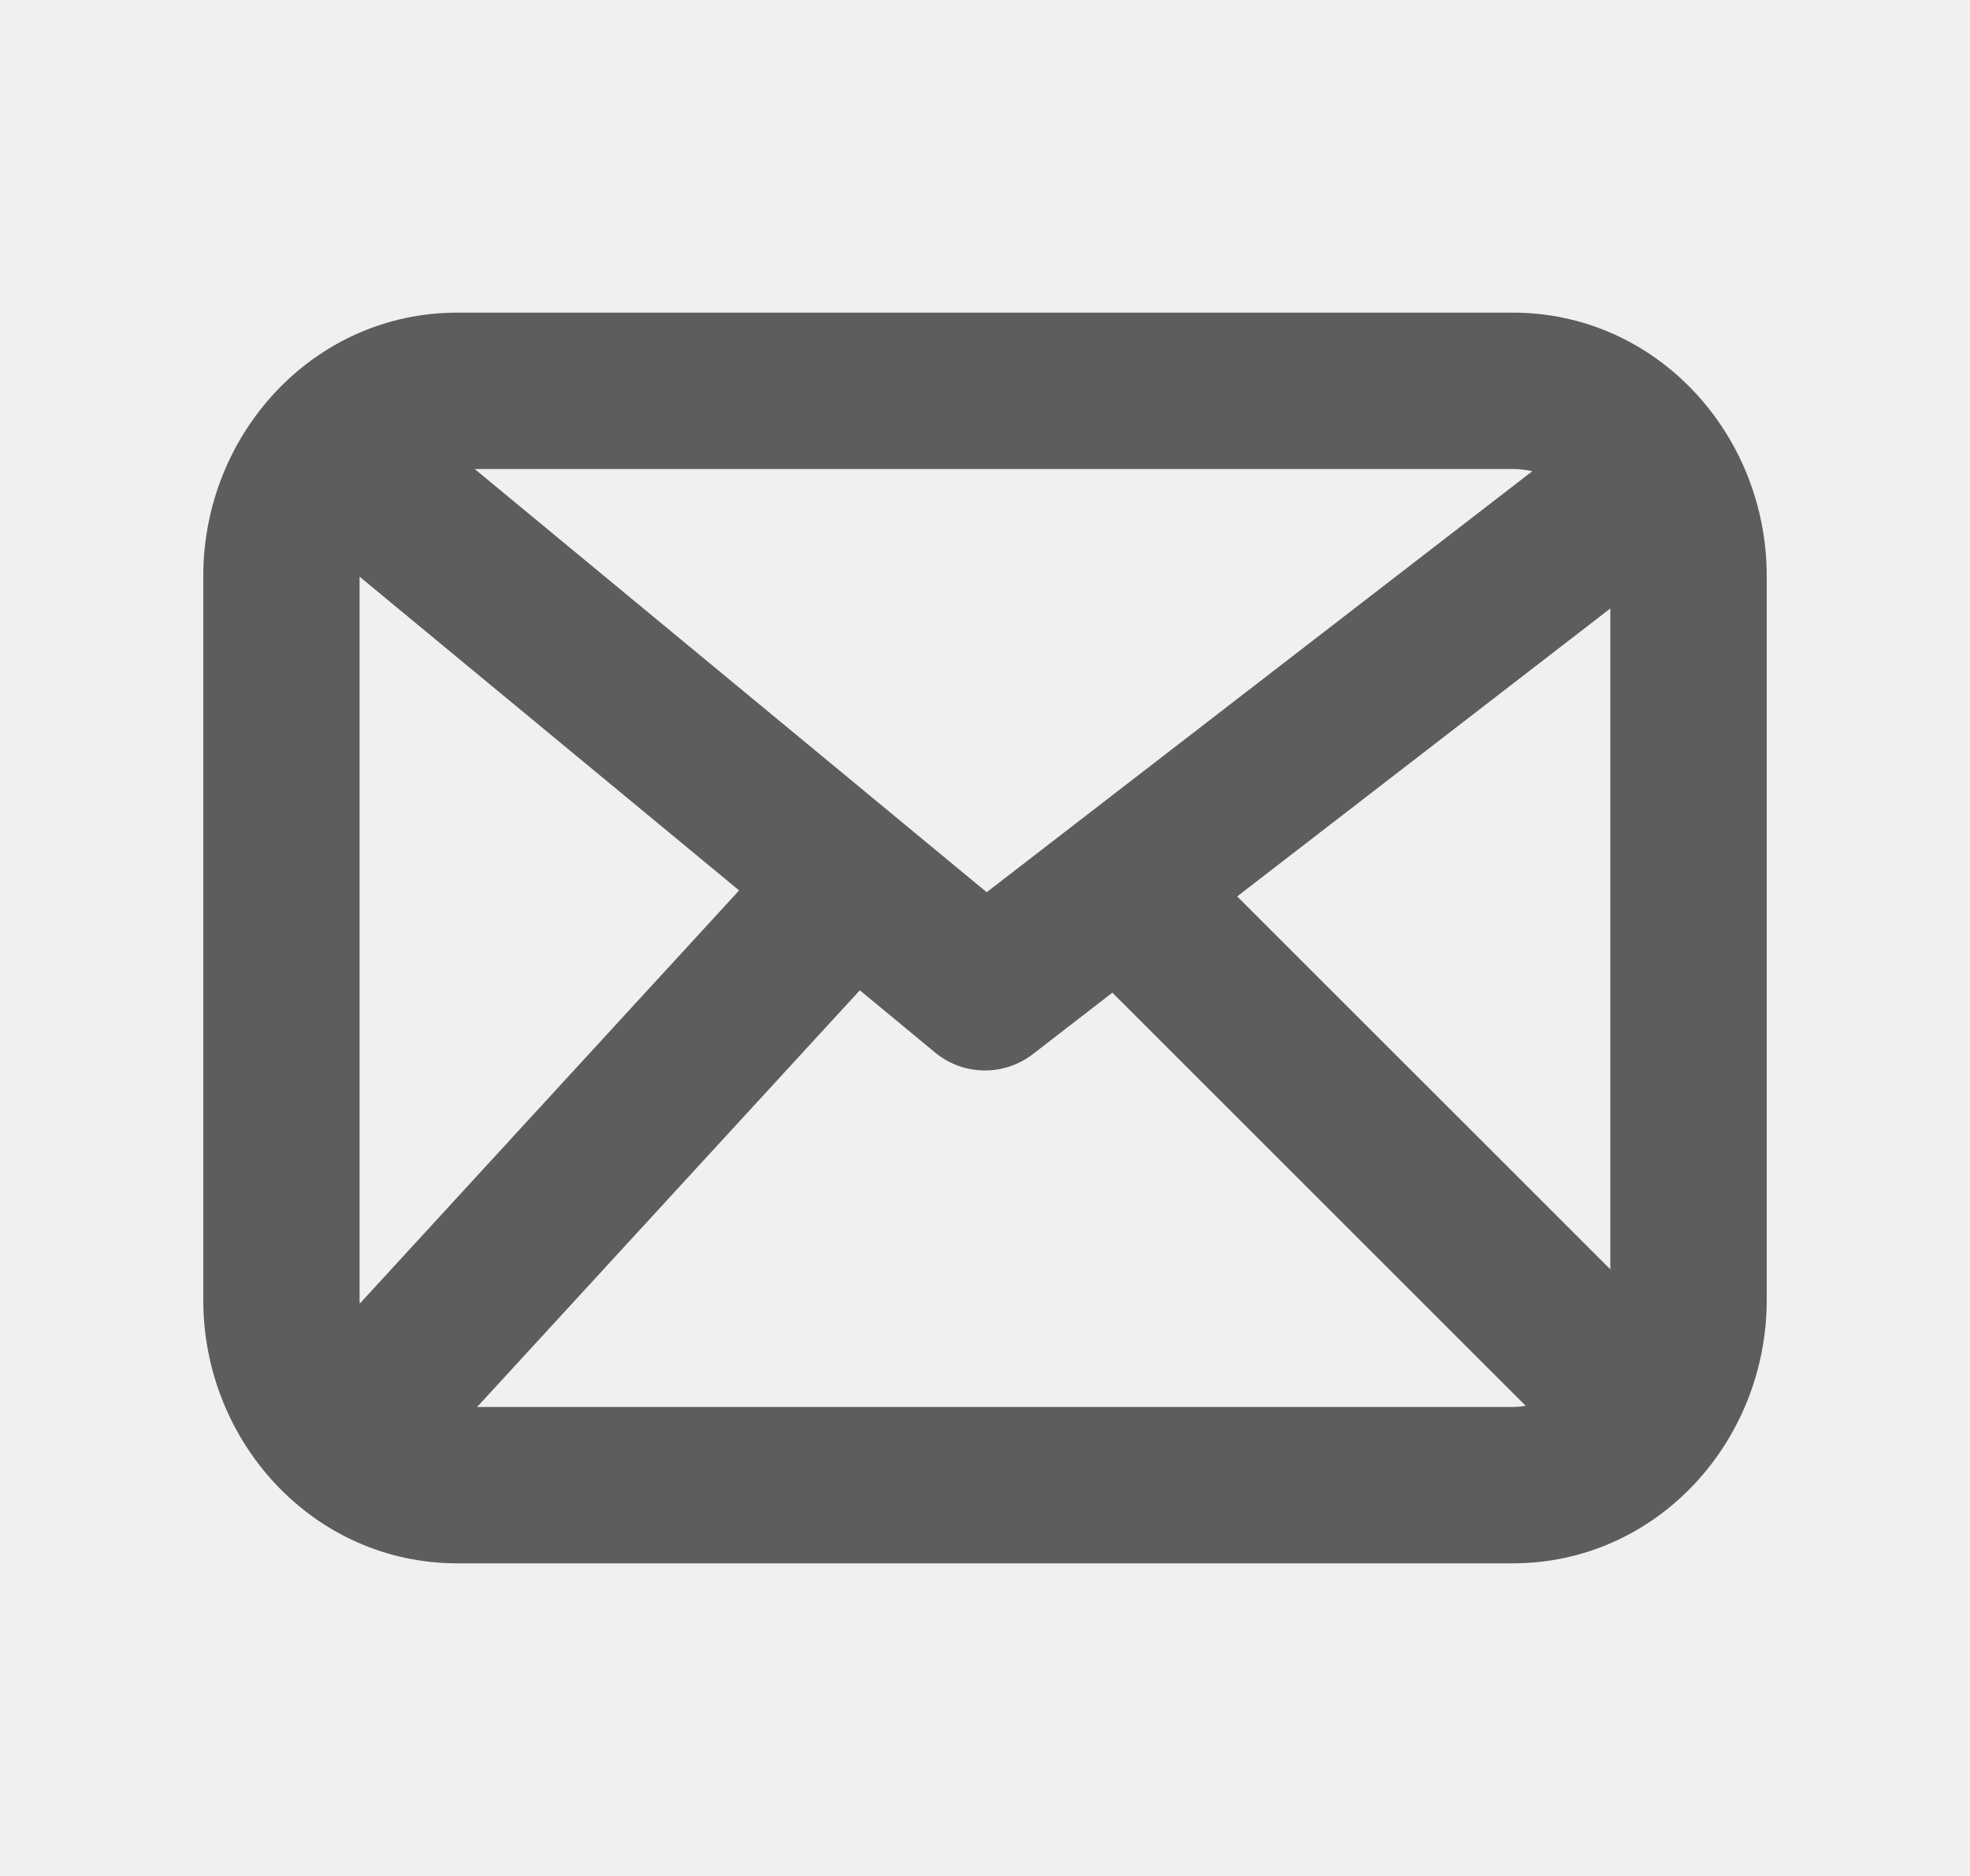
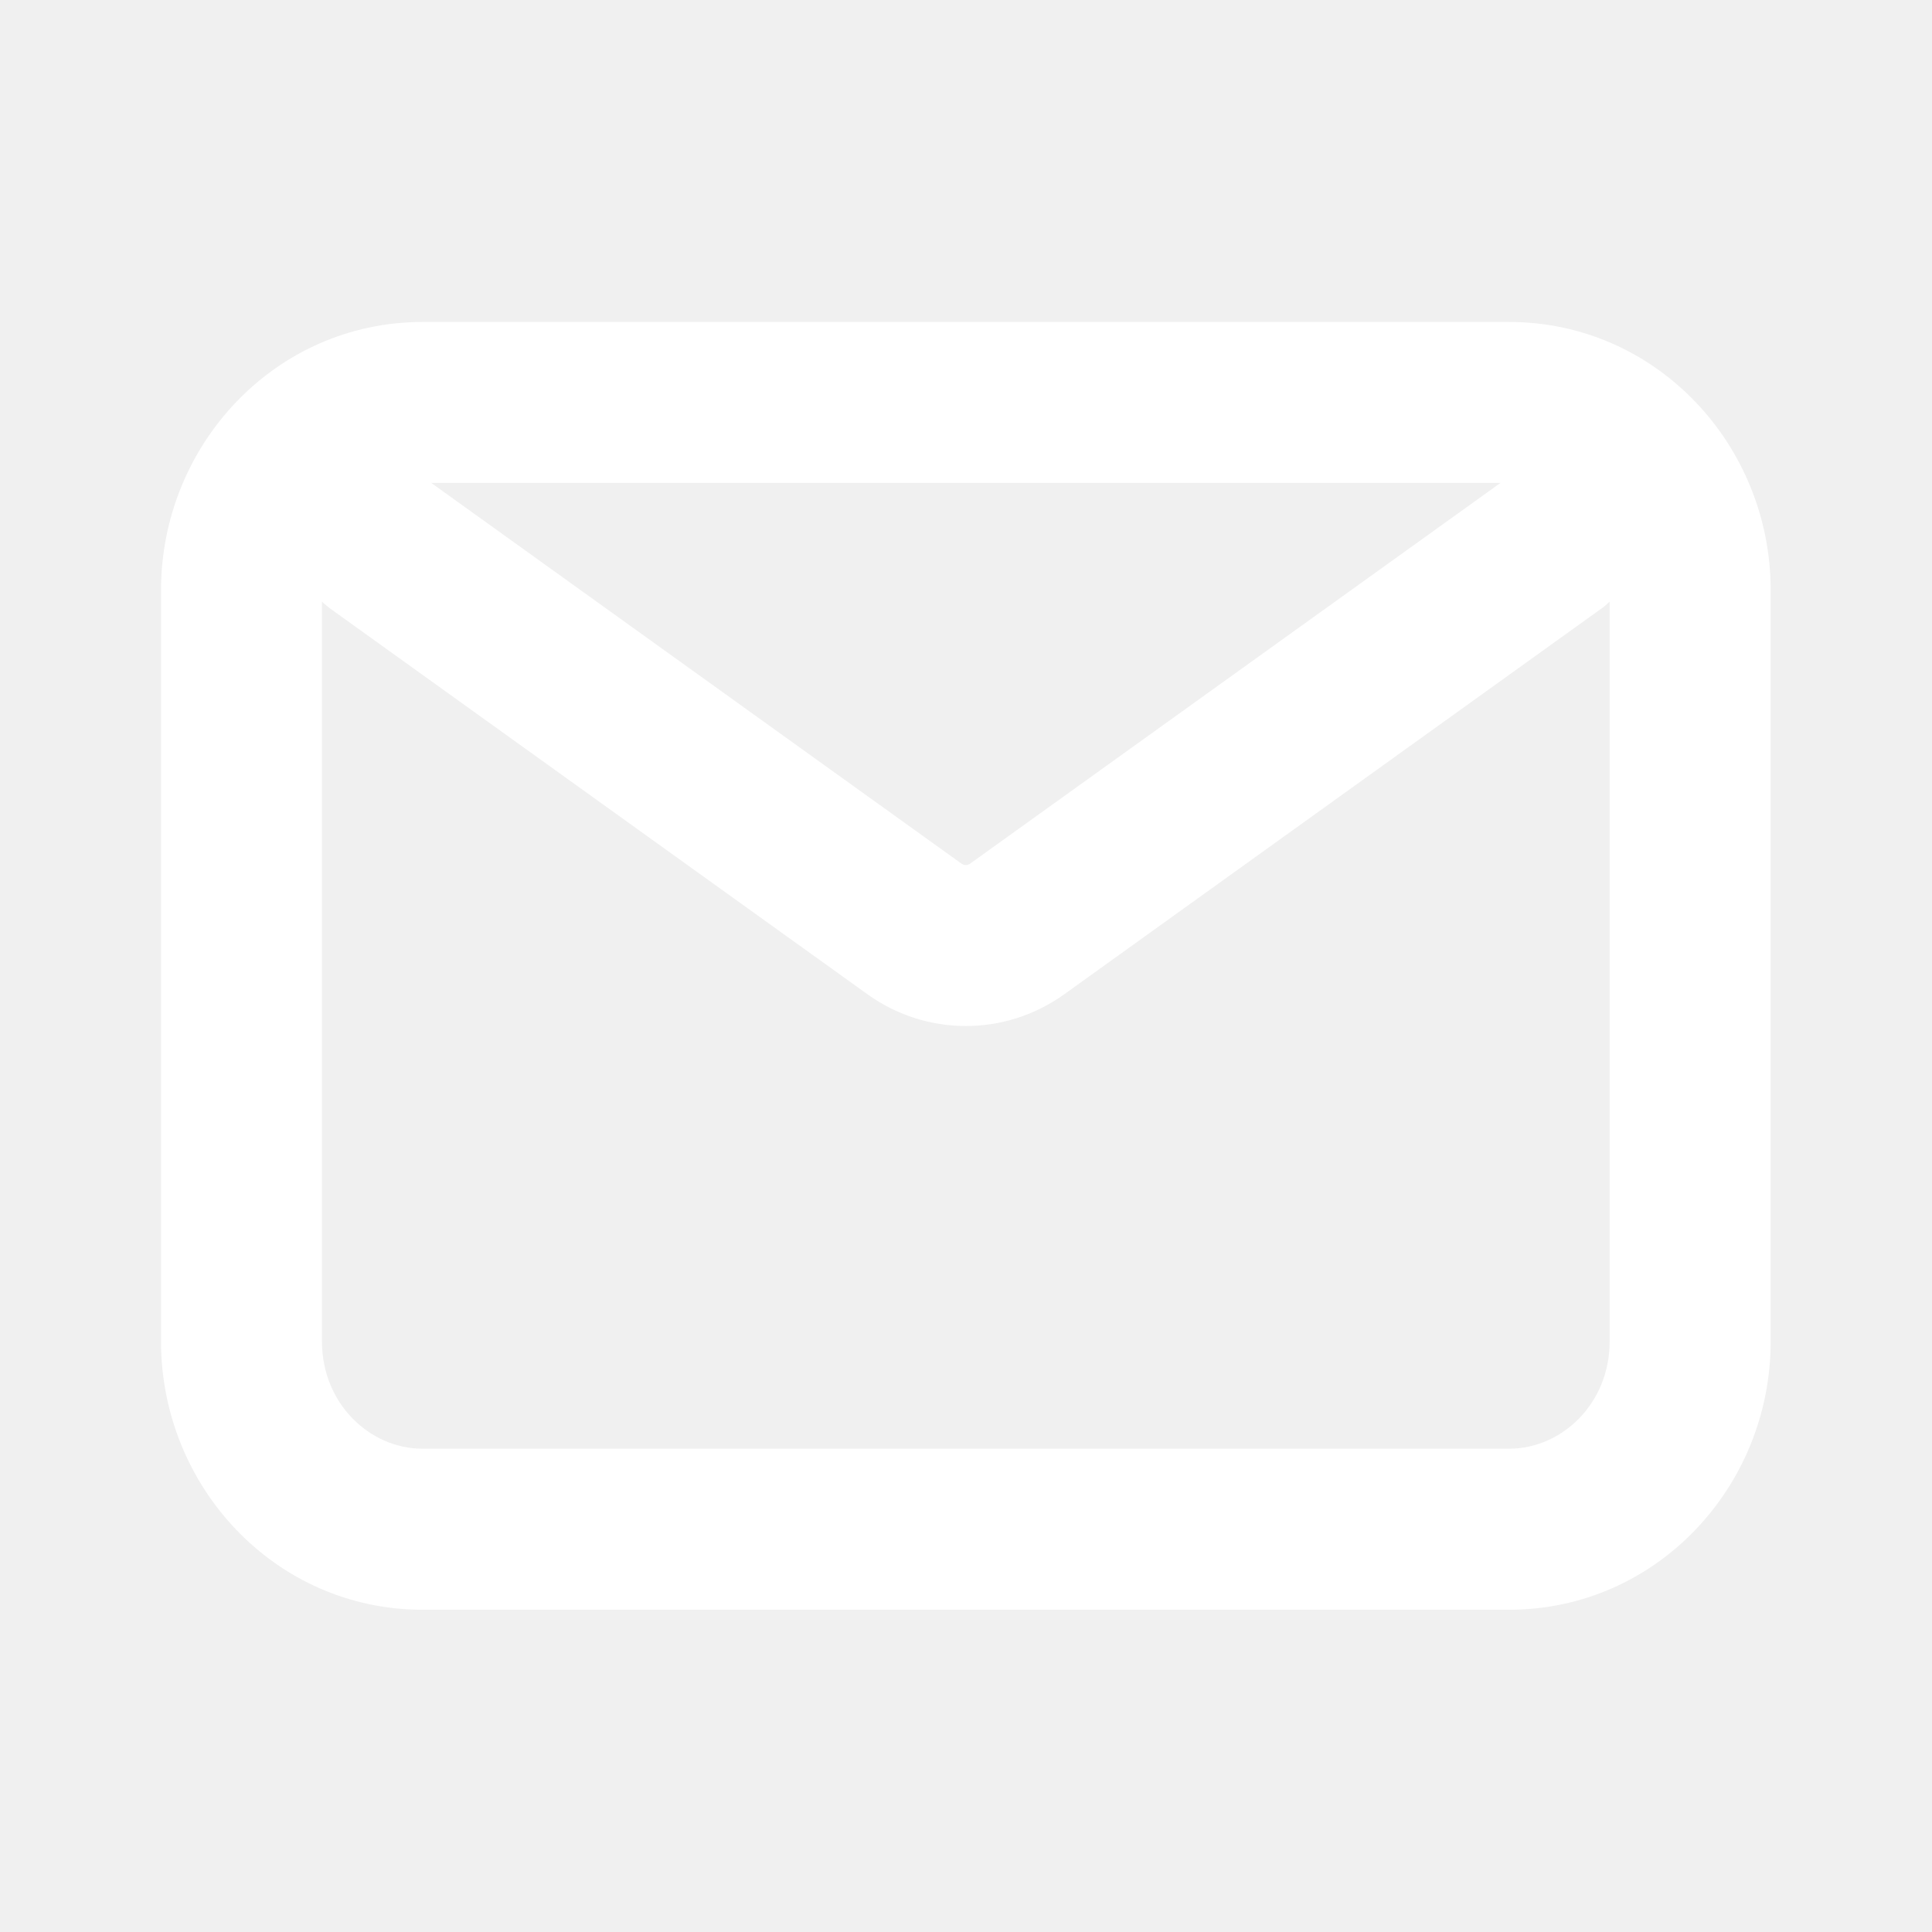
- <svg xmlns="http://www.w3.org/2000/svg" width="21" height="20" viewBox="0 0 21 20" fill="none">
-   <path d="M16.125 3.333C17.66 3.333 18.833 4.63 18.833 6.139V13.861C18.833 15.37 17.66 16.667 16.125 16.667H4.875C3.34 16.667 2.167 15.37 2.167 13.861V6.139C2.167 4.63 3.34 3.333 4.875 3.333H16.125ZM9.16 10.564L5.086 15H16.125C16.172 15 16.218 14.995 16.264 14.988L11.864 10.589L11.858 10.583L11.009 11.239C10.701 11.476 10.269 11.47 9.969 11.222L9.165 10.557C9.163 10.559 9.162 10.562 9.16 10.564ZM13.188 9.557L17.166 13.533V6.487L13.188 9.557ZM10.518 9.512L16.334 5.024C16.265 5.008 16.195 5 16.125 5H5.06L10.518 9.512ZM3.835 13.898L7.879 9.493L3.833 6.148V13.861C3.833 13.873 3.834 13.885 3.835 13.898Z" fill="#5D5D5D" />
+ <svg xmlns="http://www.w3.org/2000/svg" width="20" height="20" viewBox="0 0 20 20" fill="none">
+   <path d="M16.663 6.228C16.636 6.254 16.608 6.279 16.576 6.301L11.018 10.292C10.406 10.731 9.59 10.731 8.979 10.292L3.42 6.301L3.353 6.247C3.346 6.241 3.34 6.234 3.333 6.228V13.887C3.333 14.529 3.827 14.997 4.374 14.997H15.622C16.169 14.997 16.663 14.529 16.663 13.887V6.228ZM9.95 8.938C9.968 8.951 9.984 8.955 9.998 8.955C10.012 8.955 10.029 8.951 10.046 8.938L15.533 4.999H4.464L9.95 8.938ZM18.33 13.887C18.33 15.392 17.146 16.664 15.622 16.664H4.374C2.851 16.664 1.667 15.392 1.667 13.887V6.11C1.667 4.605 2.851 3.333 4.374 3.333H15.622C17.146 3.333 18.33 4.605 18.33 6.11V13.887Z" fill="white" />
</svg>
